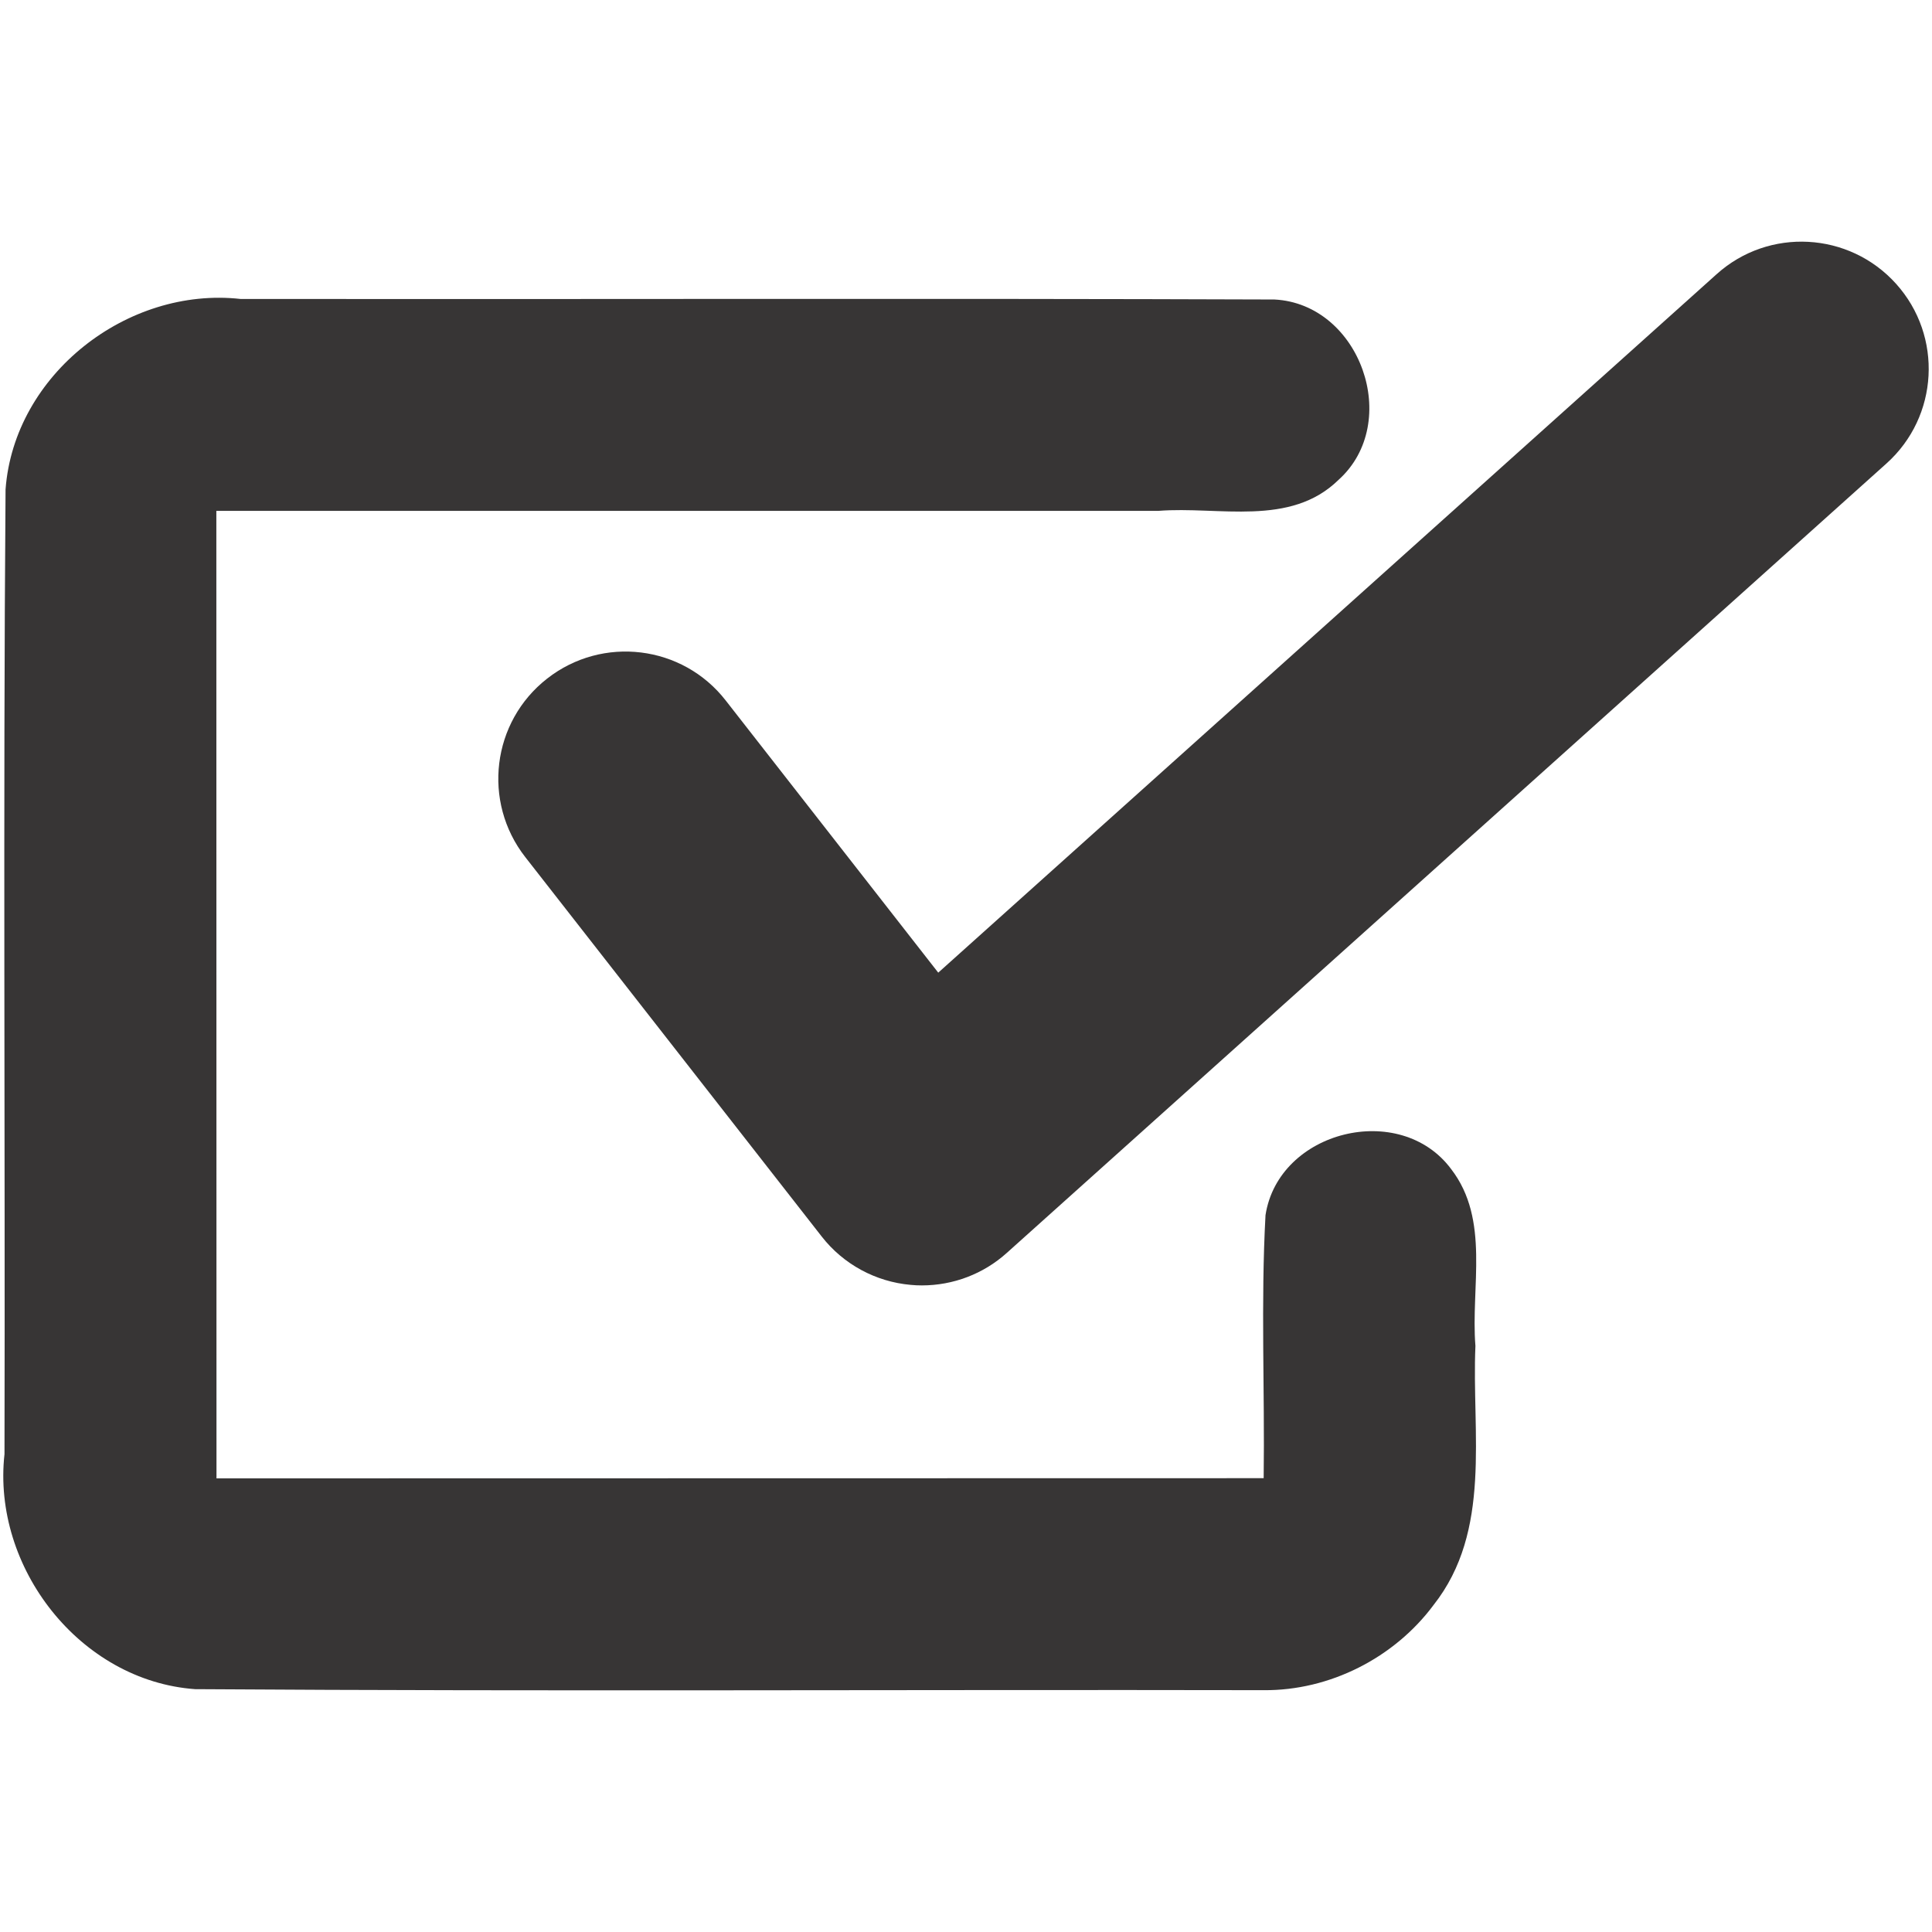
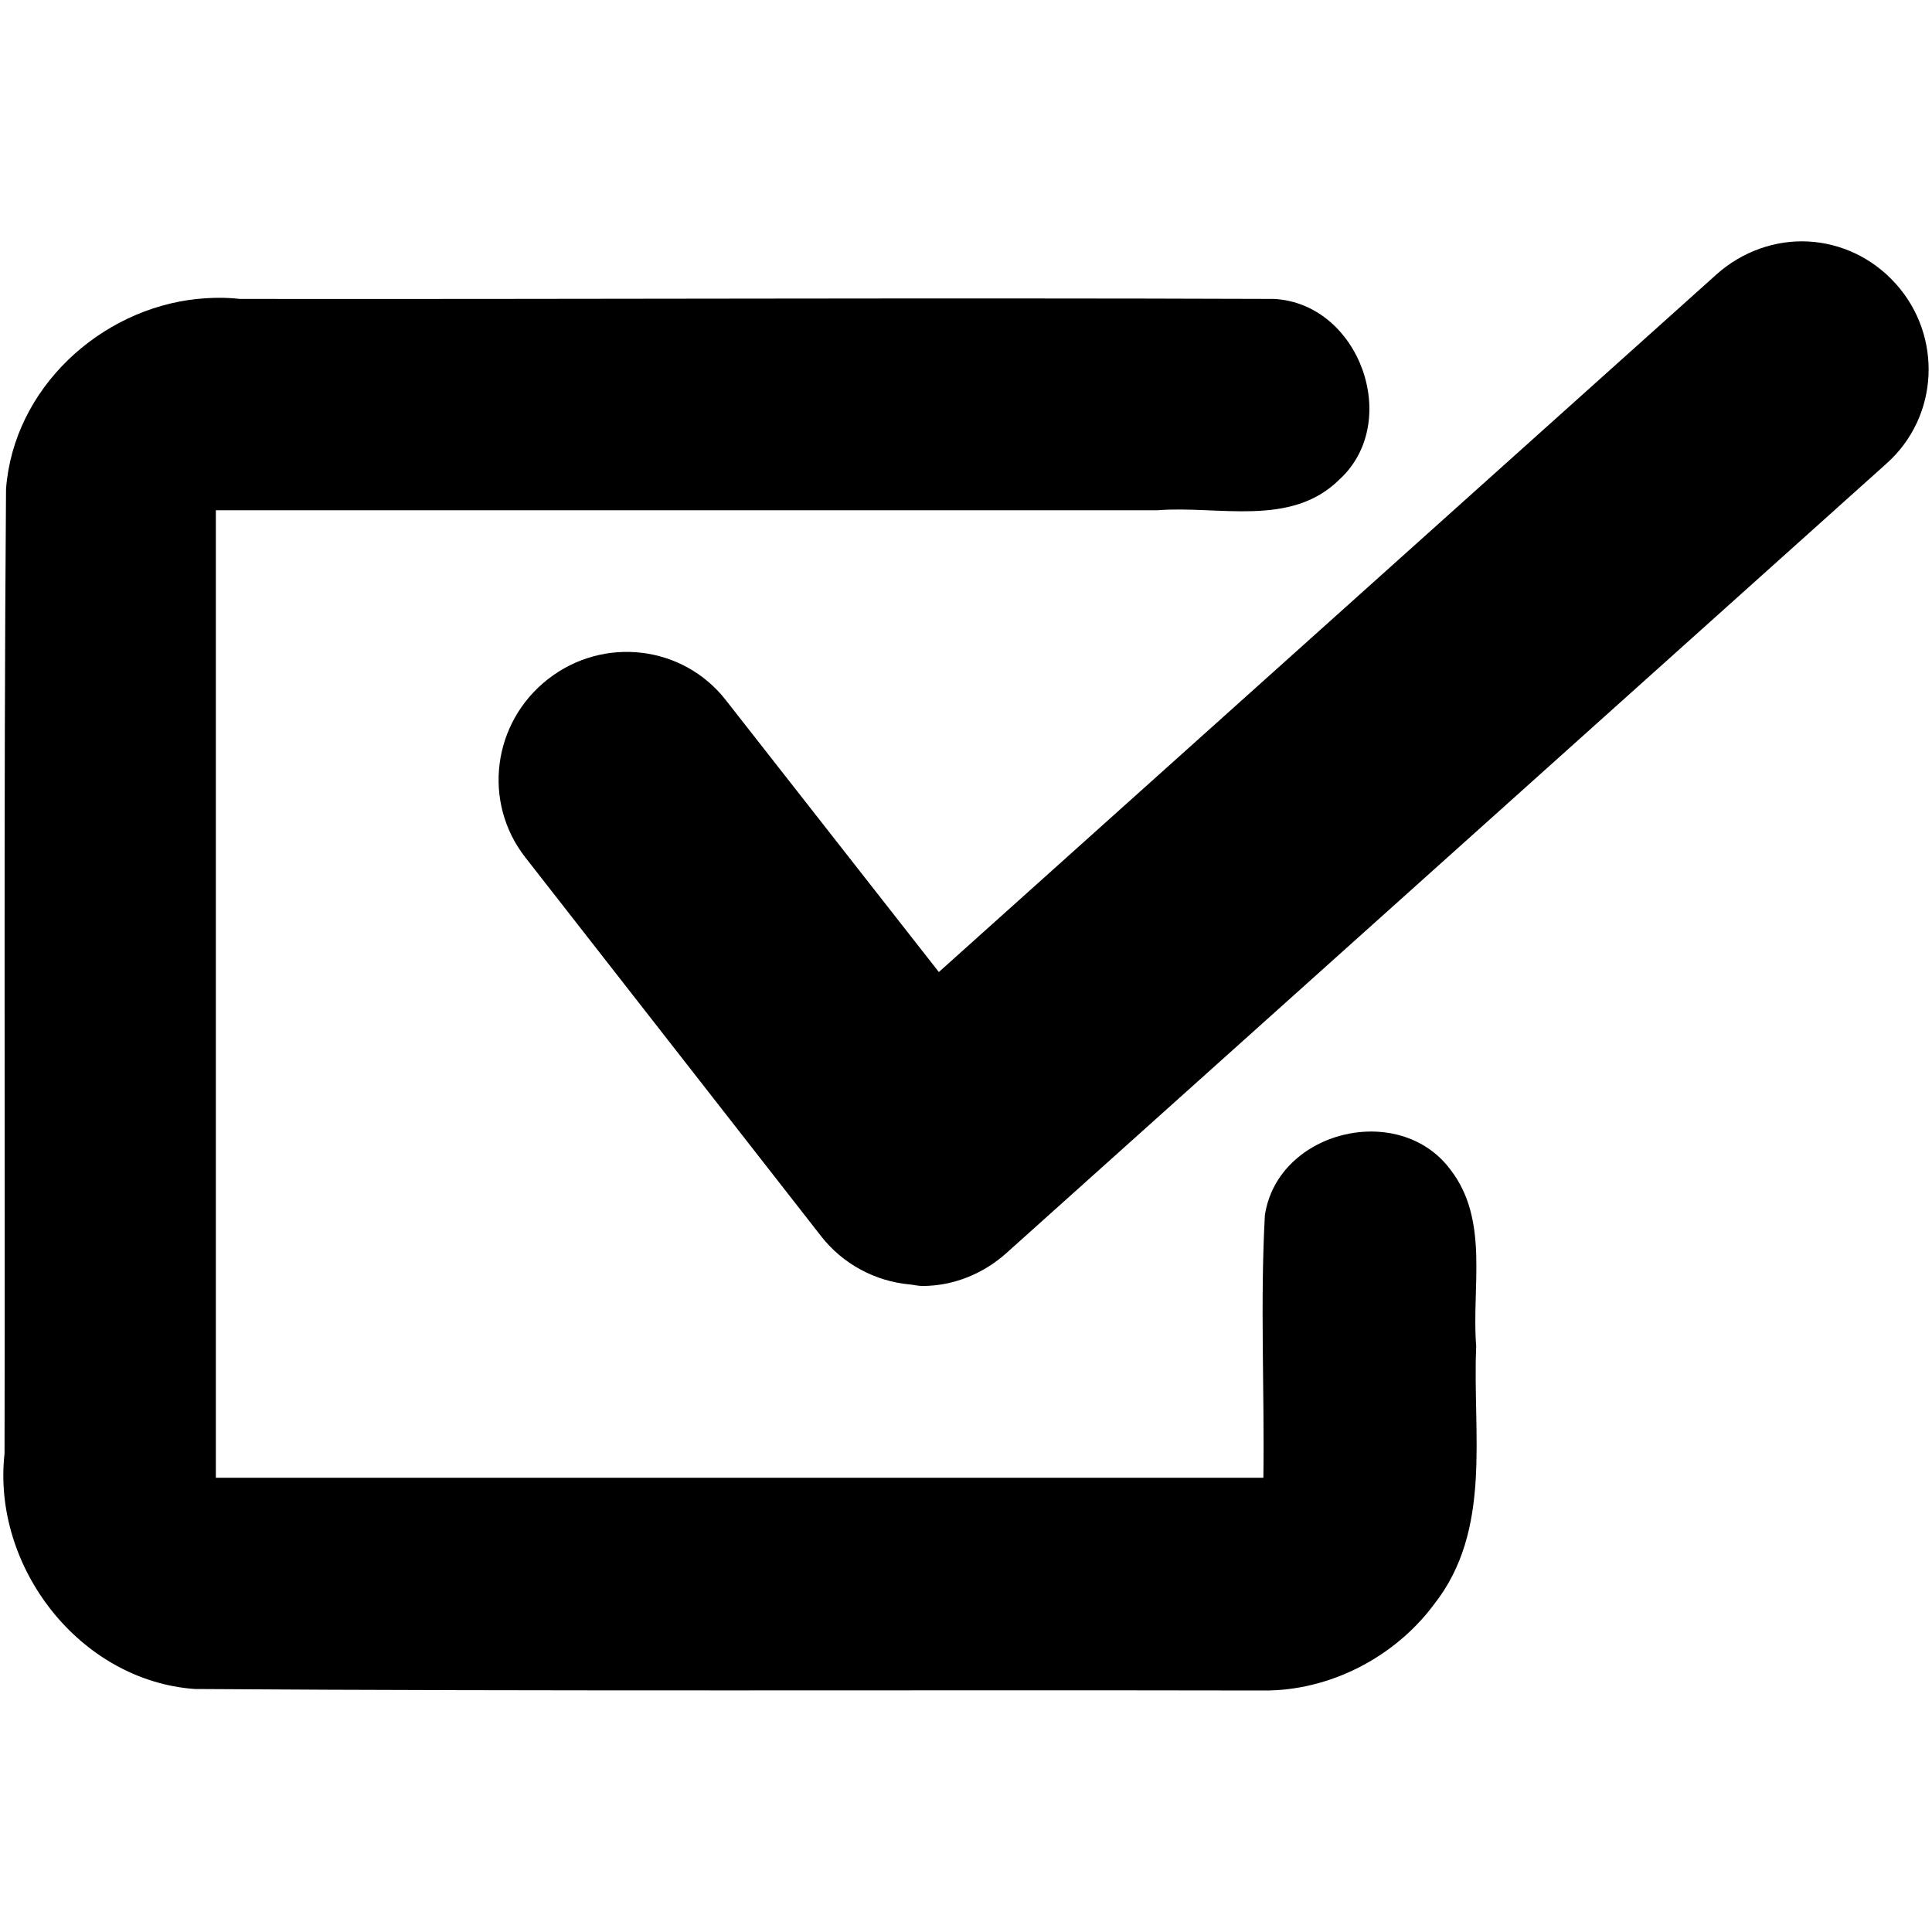
<svg xmlns="http://www.w3.org/2000/svg" version="1.1" width="40" height="40" id="svg2" xml:space="preserve">
  <defs id="defs6">
    <clipPath id="clipPath16">
      <path d="M 0,55 55,55 55,0 0,0 0,55 z" id="path18" />
    </clipPath>
  </defs>
-   <g transform="matrix(1.25,0,0,-1.25,-9.355125,56.15475)" id="g10">
-     <g id="g12">
-       <g clip-path="url(#clipPath16)" id="g14">
-         <g transform="translate(26.4946,21.3115)" id="g20" />
-         <g transform="translate(33.5771,12.9238)" id="g24">
-           <g transform="matrix(0.7992898,0,0,0.7992898,-5.162656,4.005407)" id="g2993">
-             <path d="m 0,0 c -0.077,0 -0.155,0.003 -0.232,0.011 -0.726,0.064 -1.396,0.427 -1.844,1.002 l -6.143,7.863 c -0.895,1.146 -0.694,2.803 0.454,3.699 1.148,0.898 2.806,0.694 3.699,-0.453 l 4.405,-5.641 16.13,14.474 c 1.079,0.972 2.747,0.882 3.72,-0.201 0.973,-1.084 0.883,-2.75 -0.201,-3.722 L 1.759,0.673 C 1.275,0.237 0.648,0 0,0" transform="translate(-7.0825,8.3877)" id="path22" style="fill:#373535;fill-opacity:1;fill-rule:nonzero;stroke:none" />
-             <path d="m 0,0 c -7.381,0.014 -14.763,-0.028 -22.143,0.021 -2.387,0.172 -4.212,2.524 -3.95,4.871 0.015,6.663 -0.03,13.329 0.022,19.991 0.177,2.383 2.525,4.208 4.871,3.946 7.141,-0.008 14.283,0.015 21.424,-0.011 C 2.001,28.726 2.873,26.272 1.552,25.081 0.549,24.098 -0.927,24.537 -2.182,24.438 c -6.507,0 -13.014,0 -19.521,0 10e-4,-6.683 0.002,-13.366 0.003,-20.049 C -14.467,4.39 -7.233,4.392 0,4.393 0.024,6.209 -0.061,8.031 0.038,9.843 0.308,11.597 2.828,12.222 3.886,10.797 4.695,9.746 4.289,8.359 4.388,7.134 4.309,5.324 4.737,3.306 3.52,1.764 2.706,0.669 1.367,-0.012 0,0 z" id="path26" style="fill:#373535;fill-opacity:1;fill-rule:nonzero;stroke:none" />
-           </g>
-         </g>
-       </g>
-     </g>
-   </g>
+   <path d="M 37.438,5 C 36.765,4.964 36.07,5.202 35.531,5.688 L 19.438,20.125 15.031,14.5 C 14.139,13.354 12.491,13.165 11.344,14.062 10.197,14.958 9.981,16.605 10.875,17.75 L 17,25.594 c 0.448,0.574 1.118,0.936 1.844,1 0.077,0.008 0.173,0.031 0.25,0.031 0.647,0 1.266,-0.252 1.75,-0.688 L 39.062,9.594 C 40.146,8.623 40.222,6.958 39.25,5.875 38.764,5.334 38.11,5.036 37.438,5 z M 4.094,6.188 C 2.072,6.394 0.28,8.041 0.125,10.125 0.073,16.781 0.108,23.436 0.094,30.094 c -0.262,2.345 1.553,4.703 3.938,4.875 7.373,0.05 14.751,0.017 22.125,0.031 1.366,0.012 2.718,-0.687 3.531,-1.781 1.216,-1.54 0.796,-3.535 0.875,-5.344 -0.099,-1.224 0.277,-2.606 -0.531,-3.656 -1.057,-1.424 -3.574,-0.815 -3.844,0.938 -0.099,1.81 -0.007,3.623 -0.031,5.438 -7.227,0.001 -14.461,-0.001 -21.688,0 l 0,-20.031 19.5,0 c 1.254,-0.099 2.748,0.357 3.75,-0.625 1.32,-1.19 0.431,-3.659 -1.344,-3.75 -7.134,-0.026 -14.271,0.008 -21.406,0 -0.293,-0.033 -0.586,-0.029 -0.875,0 z" id="path22" style="fill:#000000;fill-opacity:1;fill-rule:nonzero;stroke:none" />
</svg>
